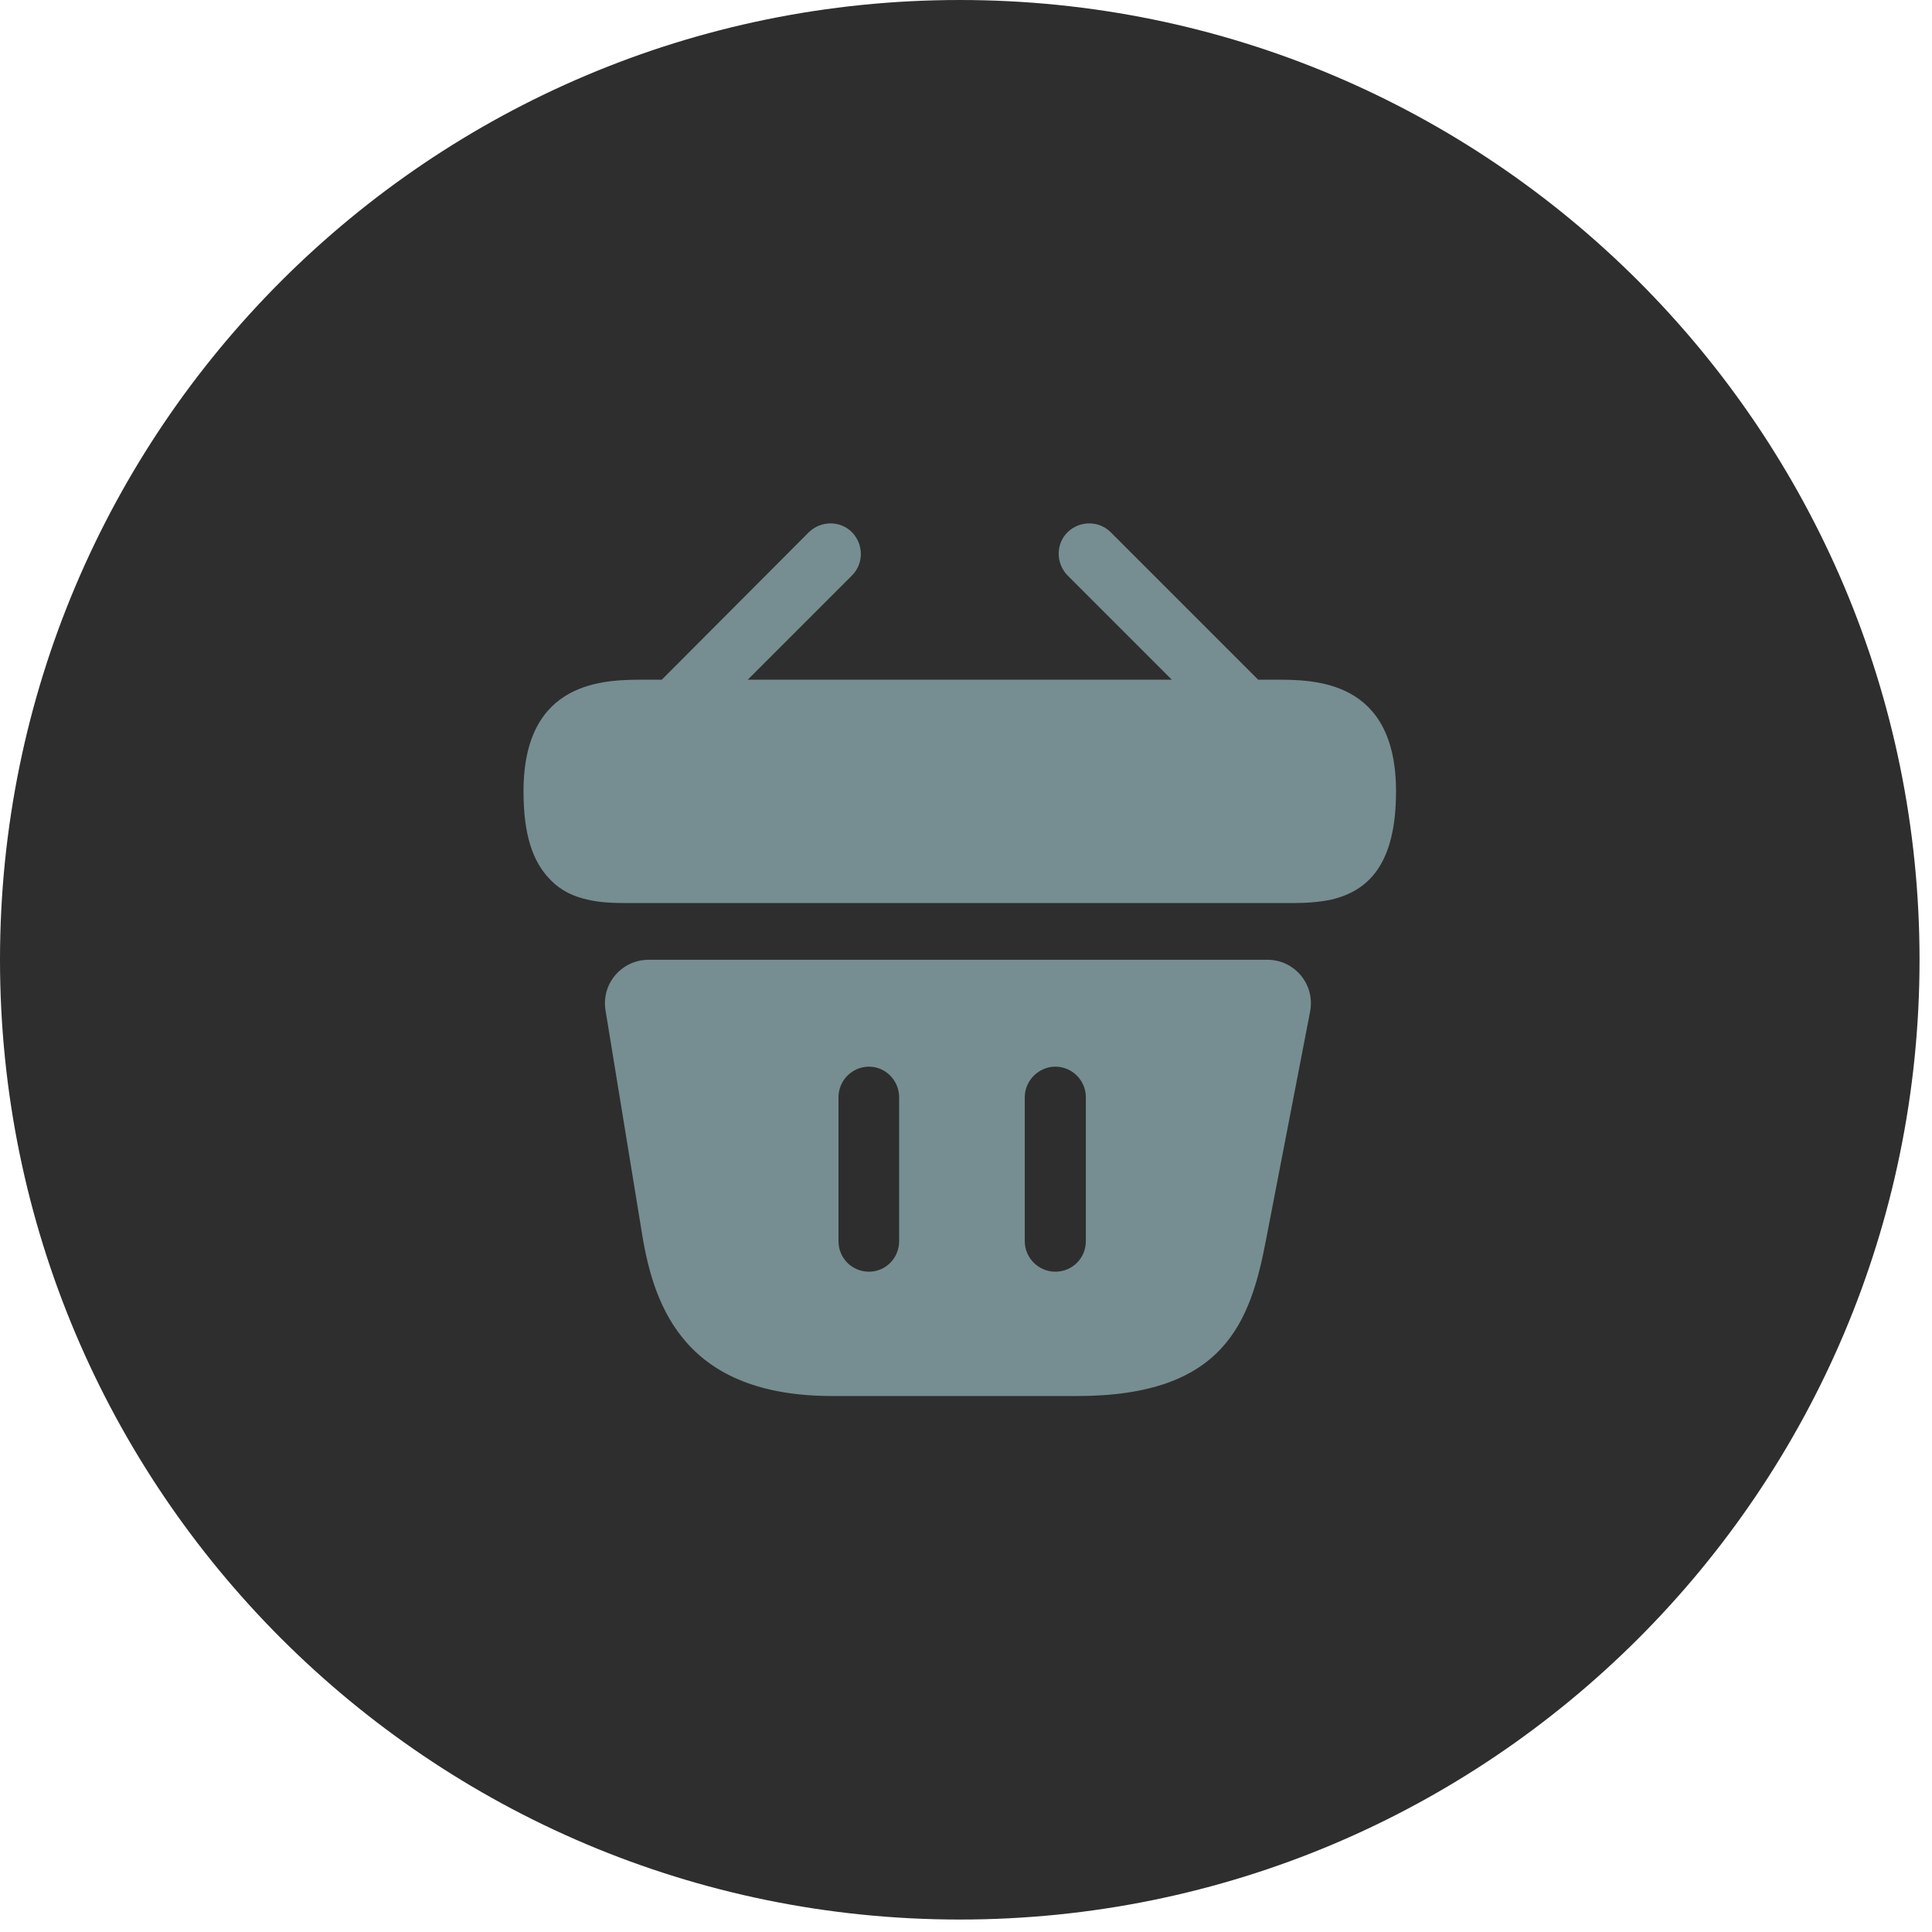
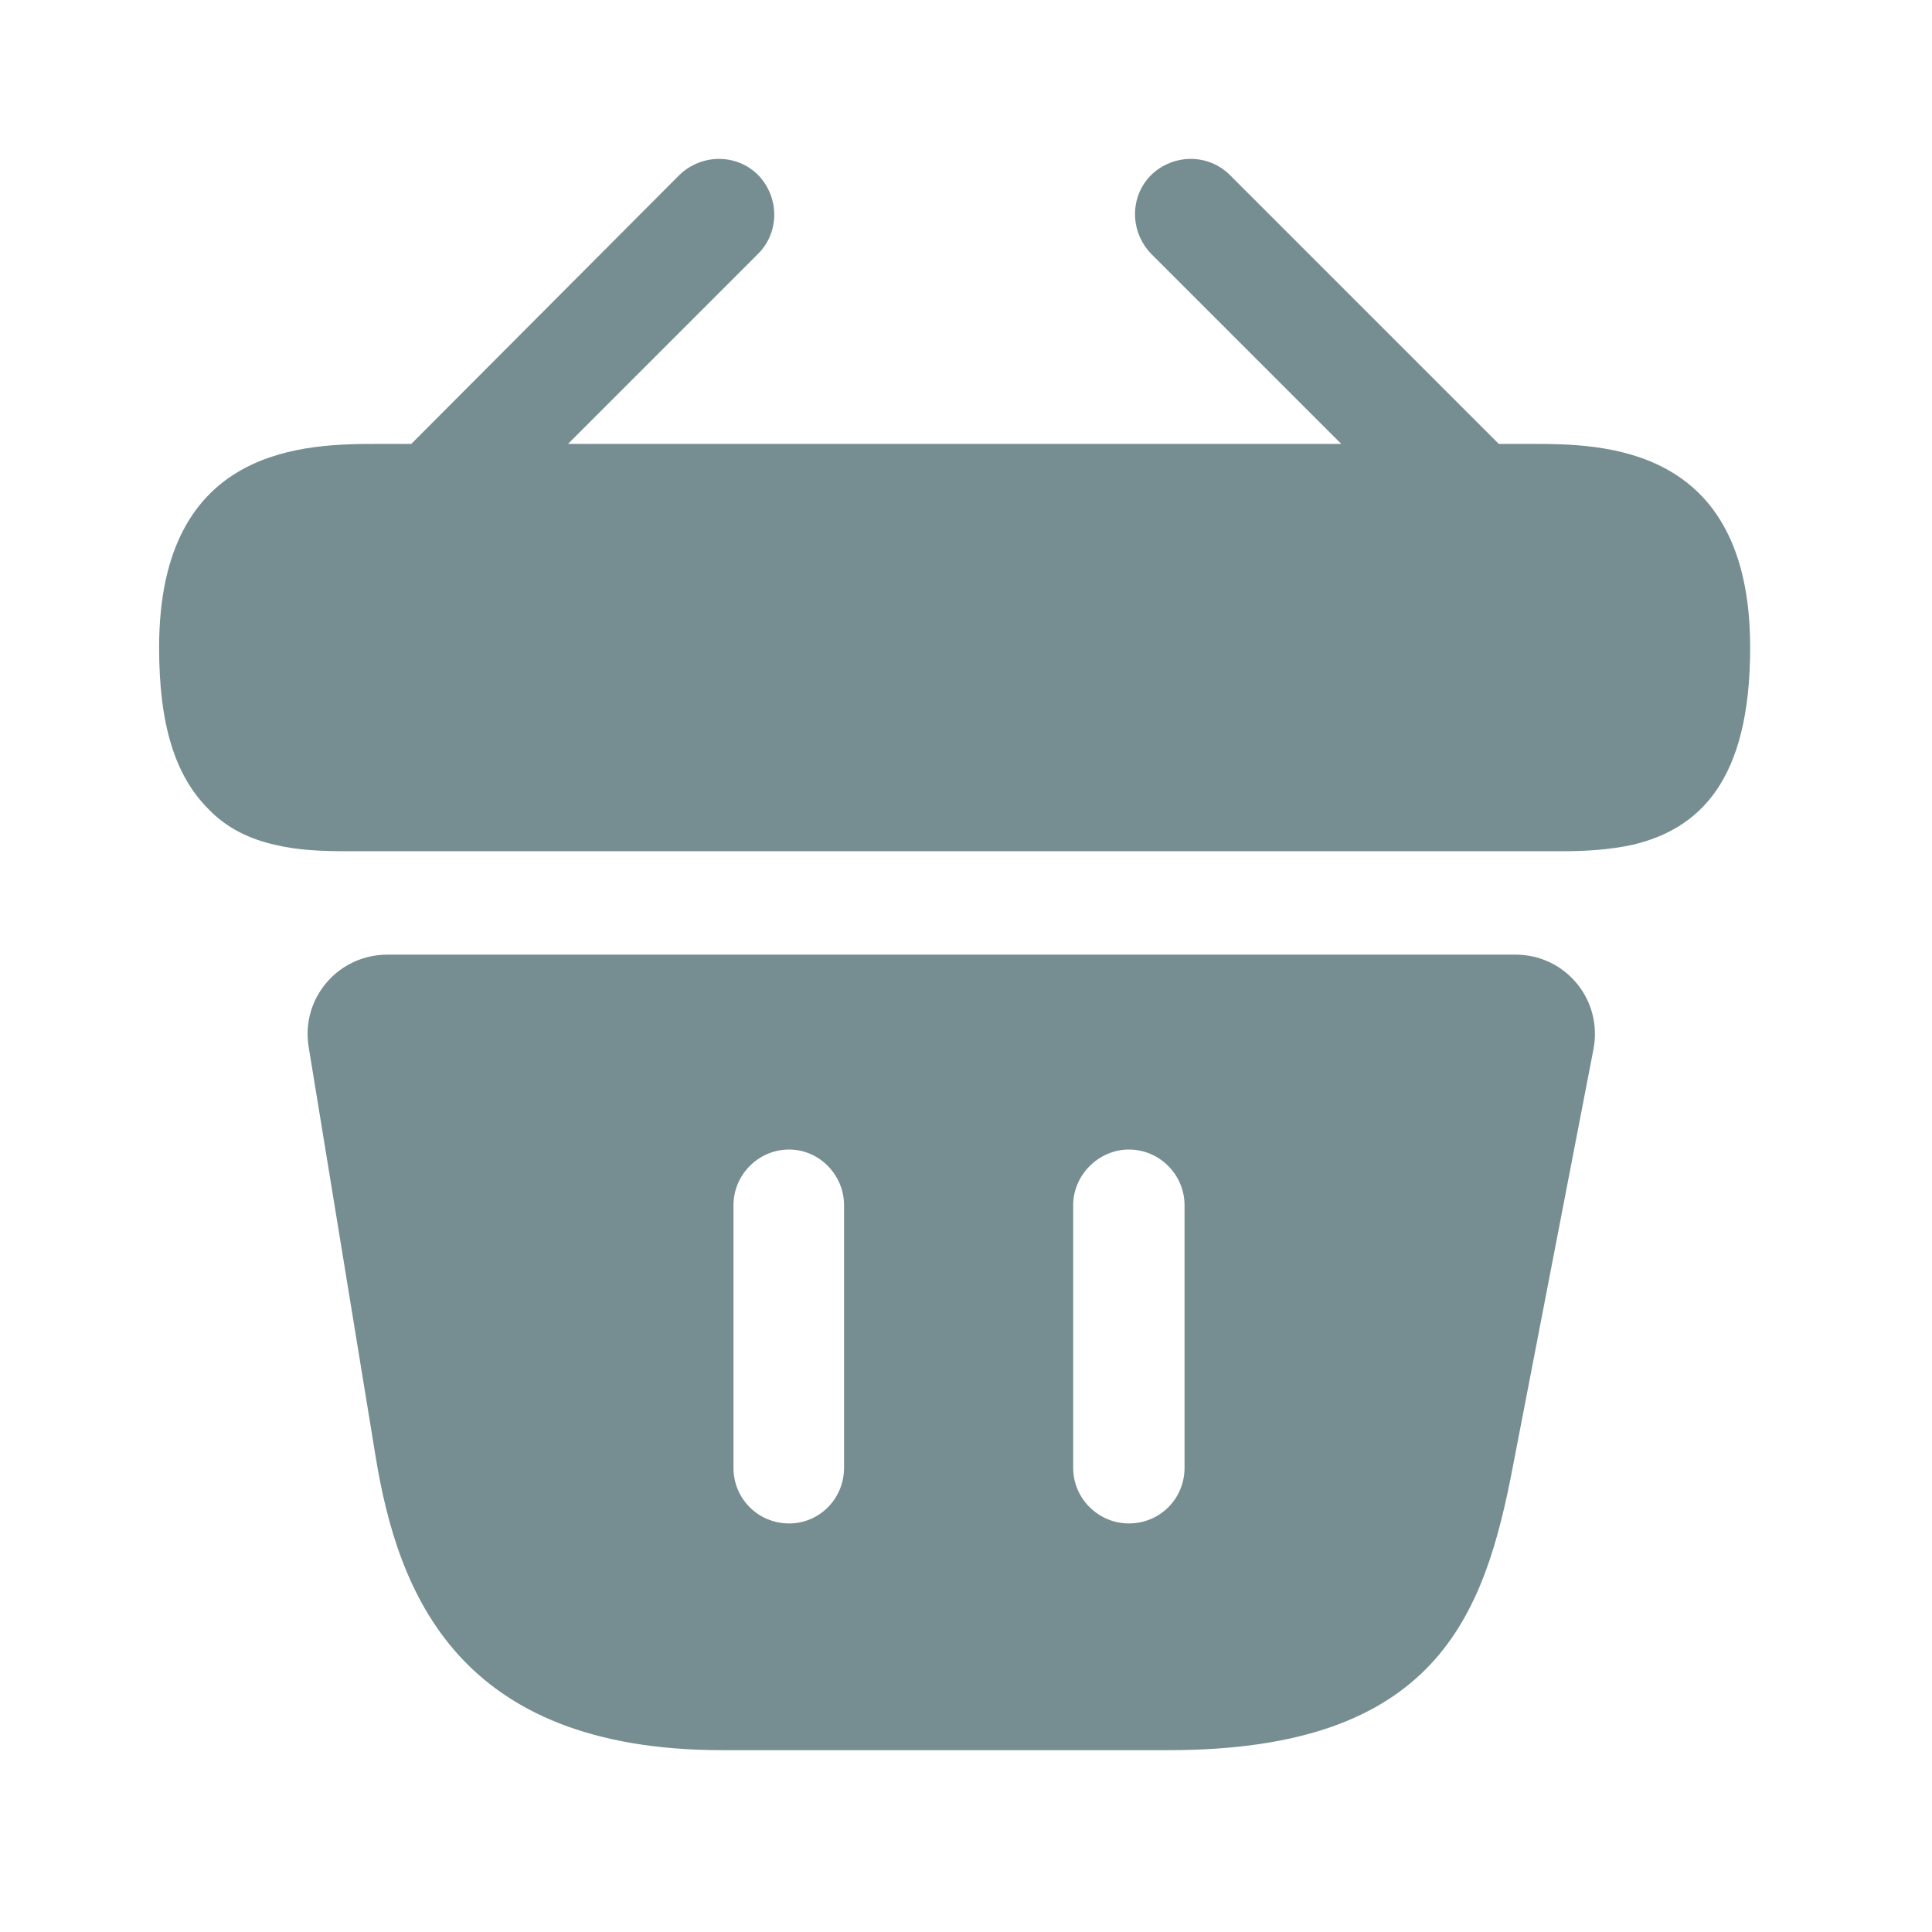
- <svg xmlns="http://www.w3.org/2000/svg" width="62" height="62" viewBox="0 0 62 62" fill="none">
-   <circle cx="30.8" cy="30.8" r="30.8" fill="#2E2E2E" />
-   <path d="M40.936 21.812H40.376L35.644 17.08C35.266 16.702 34.65 16.702 34.258 17.08C33.88 17.458 33.88 18.074 34.258 18.466L37.604 21.812H23.996L27.342 18.466C27.72 18.088 27.72 17.472 27.342 17.08C26.964 16.702 26.348 16.702 25.956 17.08L21.238 21.812H20.678C19.418 21.812 16.8 21.812 16.8 25.396C16.8 26.754 17.08 27.65 17.668 28.238C18.004 28.588 18.41 28.77 18.844 28.868C19.25 28.966 19.684 28.98 20.104 28.98H41.496C41.93 28.98 42.336 28.952 42.728 28.868C43.904 28.588 44.8 27.748 44.8 25.396C44.8 21.812 42.182 21.812 40.936 21.812Z" fill="#768E91" />
-   <path d="M40.67 30.8H20.818C19.95 30.8 19.292 31.57 19.432 32.424L20.608 39.62C21 42.028 22.05 44.8 26.712 44.8H34.566C39.284 44.8 40.124 42.434 40.628 39.788L42.042 32.466C42.21 31.598 41.552 30.8 40.67 30.8ZM28.854 39.83C28.854 40.376 28.42 40.81 27.888 40.81C27.342 40.81 26.908 40.376 26.908 39.83V35.21C26.908 34.678 27.342 34.23 27.888 34.23C28.42 34.23 28.854 34.678 28.854 35.21V39.83ZM34.846 39.83C34.846 40.376 34.412 40.81 33.866 40.81C33.334 40.81 32.886 40.376 32.886 39.83V35.21C32.886 34.678 33.334 34.23 33.866 34.23C34.412 34.23 34.846 34.678 34.846 35.21V39.83Z" fill="#768E91" />
+ <svg xmlns="http://www.w3.org/2000/svg" width="34" height="34" viewBox="0 0 34 34" fill="none">
+   <path d="M26.936 7.812H26.376L21.644 3.08C21.266 2.702 20.65 2.702 20.258 3.08C19.88 3.458 19.88 4.074 20.258 4.466L23.604 7.812H9.996L13.342 4.466C13.72 4.088 13.72 3.472 13.342 3.08C12.964 2.702 12.348 2.702 11.956 3.08L7.238 7.812H6.678C5.418 7.812 2.8 7.812 2.8 11.396C2.8 12.754 3.08 13.65 3.668 14.238C4.004 14.588 4.41 14.77 4.844 14.868C5.25 14.966 5.684 14.98 6.104 14.98H27.496C27.93 14.98 28.336 14.952 28.728 14.868C29.904 14.588 30.8 13.748 30.8 11.396C30.8 7.812 28.182 7.812 26.936 7.812Z" fill="#768E91" />
+   <path d="M26.67 16.8H6.818C5.95 16.8 5.292 17.57 5.432 18.424L6.608 25.62C7 28.028 8.05 30.8 12.712 30.8H20.566C25.284 30.8 26.124 28.434 26.628 25.788L28.042 18.466C28.21 17.598 27.552 16.8 26.67 16.8ZM14.854 25.83C14.854 26.376 14.42 26.81 13.888 26.81C13.342 26.81 12.908 26.376 12.908 25.83V21.21C12.908 20.678 13.342 20.23 13.888 20.23C14.42 20.23 14.854 20.678 14.854 21.21V25.83ZM20.846 25.83C20.846 26.376 20.412 26.81 19.866 26.81C19.334 26.81 18.886 26.376 18.886 25.83V21.21C18.886 20.678 19.334 20.23 19.866 20.23C20.412 20.23 20.846 20.678 20.846 21.21V25.83Z" fill="#768E91" />
</svg>
